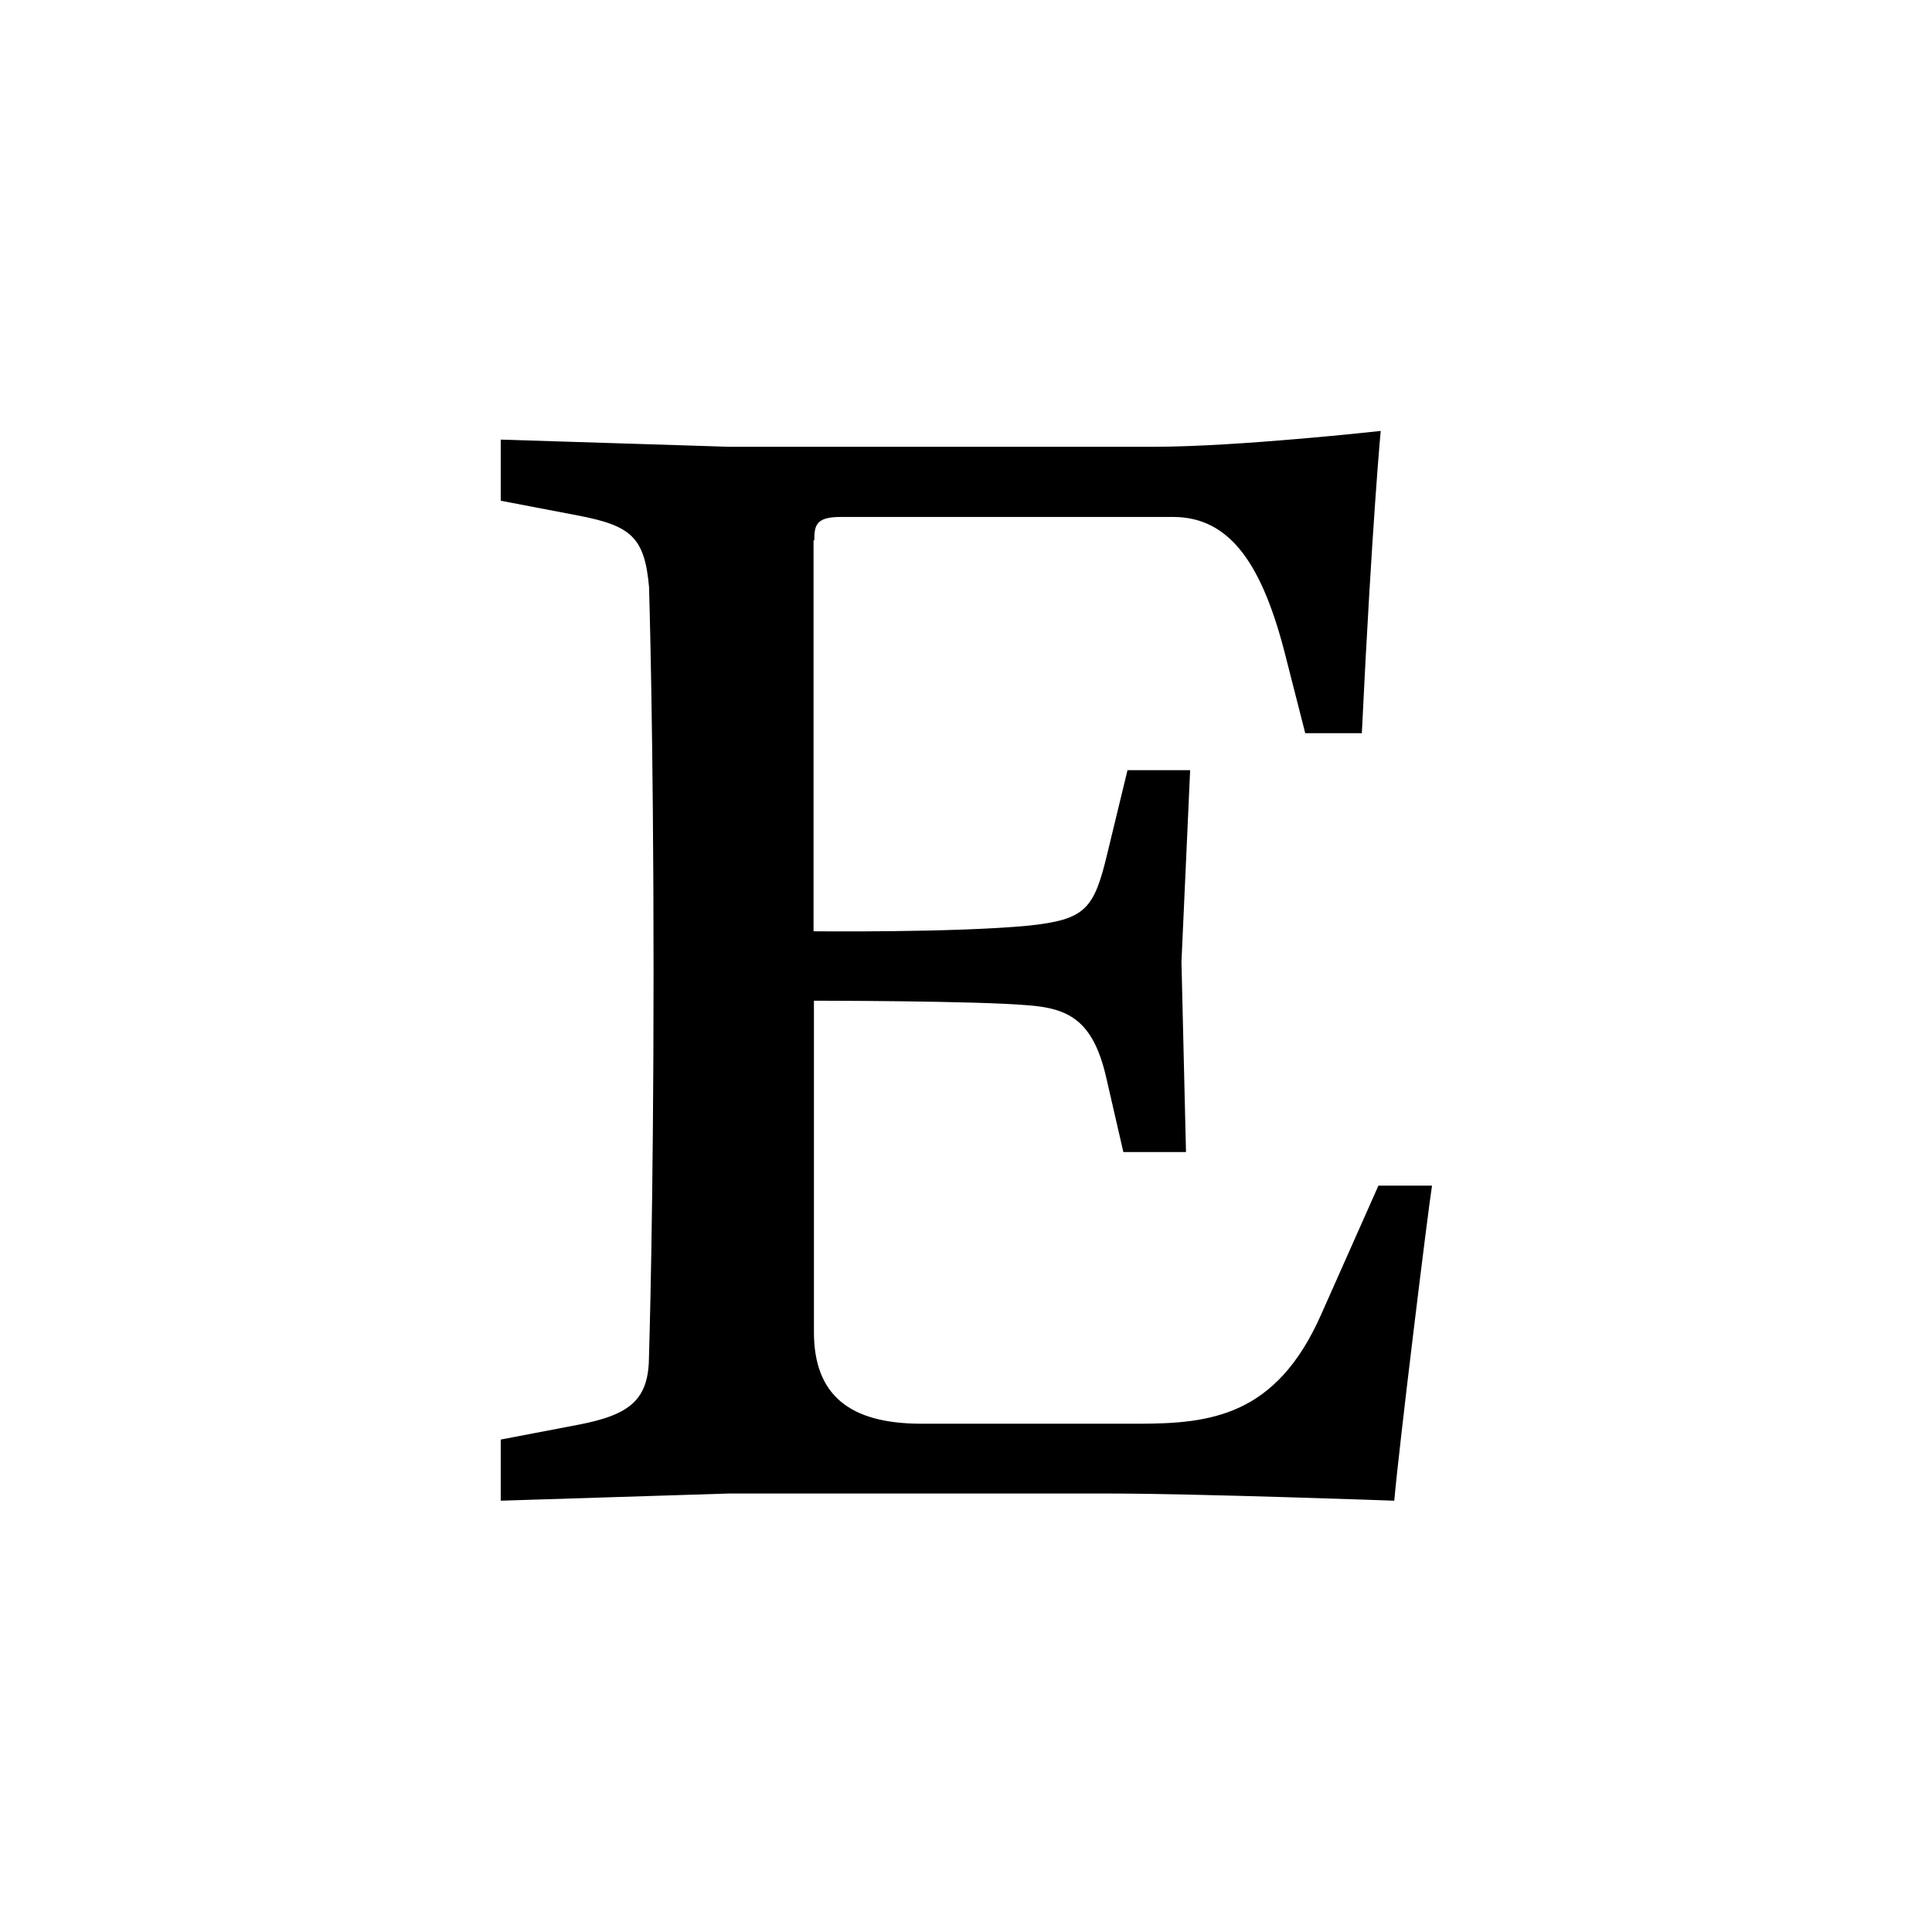
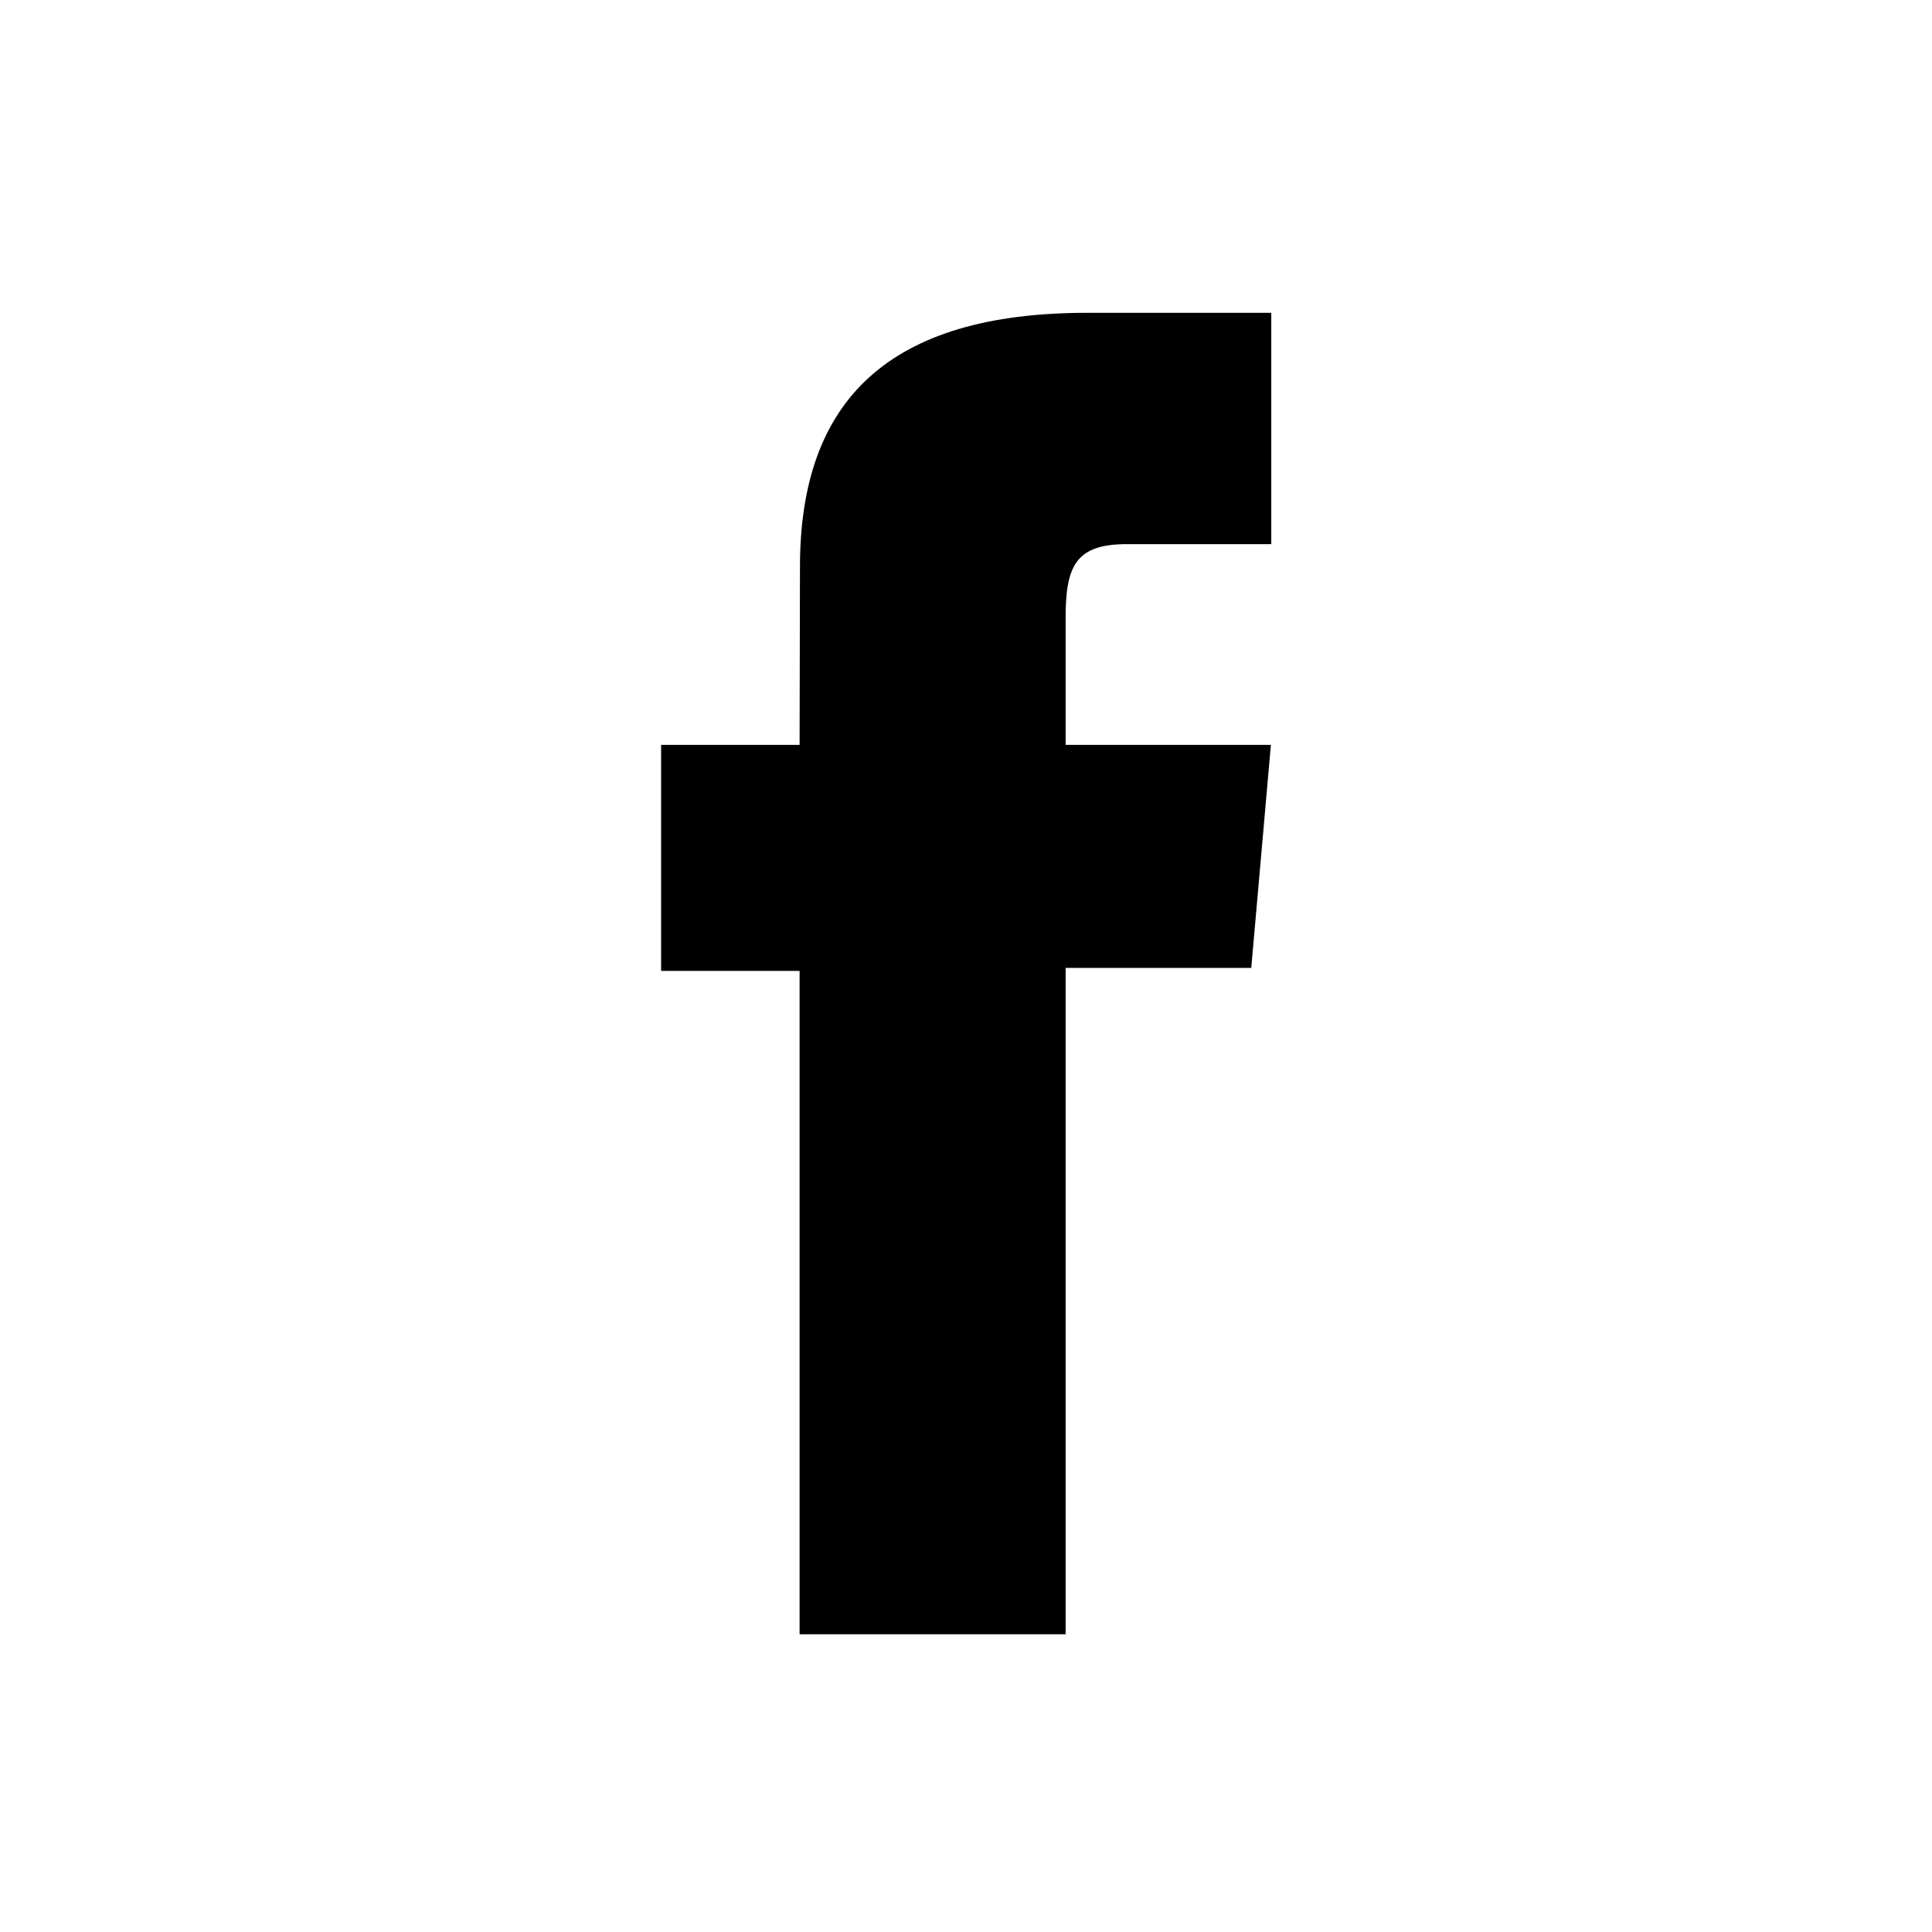
<svg viewBox="0 0 512 512">
-   <path d="M215.8 143.2c0-3.9 0.4-6.2 6.9-6.2h88.2c15.4 0 23.9 13.1 30 37.7l5 19.6h15c2.7-55.8 5-80.1 5-80.1s-37.7 4.2-60.1 4.2H193.1l-60.4-1.9v16.2l20.4 3.9c14.2 2.7 17.7 5.8 18.9 18.9 0 0 1.2 38.5 1.2 102s-1.2 101.6-1.2 101.6c0 11.6-4.6 15.8-18.9 18.5l-20.4 3.9v16.2l60.4-1.9h100.9c22.7 0 75.5 1.9 75.5 1.9 1.2-13.9 8.9-76.6 10-83.5h-14.2L350.1 348.4c-11.9 26.9-29.3 28.9-48.5 28.9h-57.4c-19.2 0-28.5-7.7-28.5-24.3v-87.8c0 0 42.7 0 56.6 1.2 10.8 0.8 17.3 3.9 20.8 18.9l4.6 20h16.6l-1.2-50.4 2.3-50.8h-16.6l-5.4 22.3c-3.5 14.6-5.8 17.3-20.8 18.9 -19.6 1.9-57 1.5-57 1.5V143.2z" />
+   <path d="M211.9 197.4h-36.7v59.9h36.7V433.1h70.5V256.5h49.2l5.2-59.1h-54.4c0 0 0-22.1 0-33.7 0-13.9 2.8-19.5 16.3-19.5 10.9 0 38.2 0 38.2 0V82.9c0 0-40.2 0-48.8 0 -52.5 0-76.1 23.1-76.1 67.3C211.9 188.8 211.9 197.4 211.9 197.4z" />
</svg>
